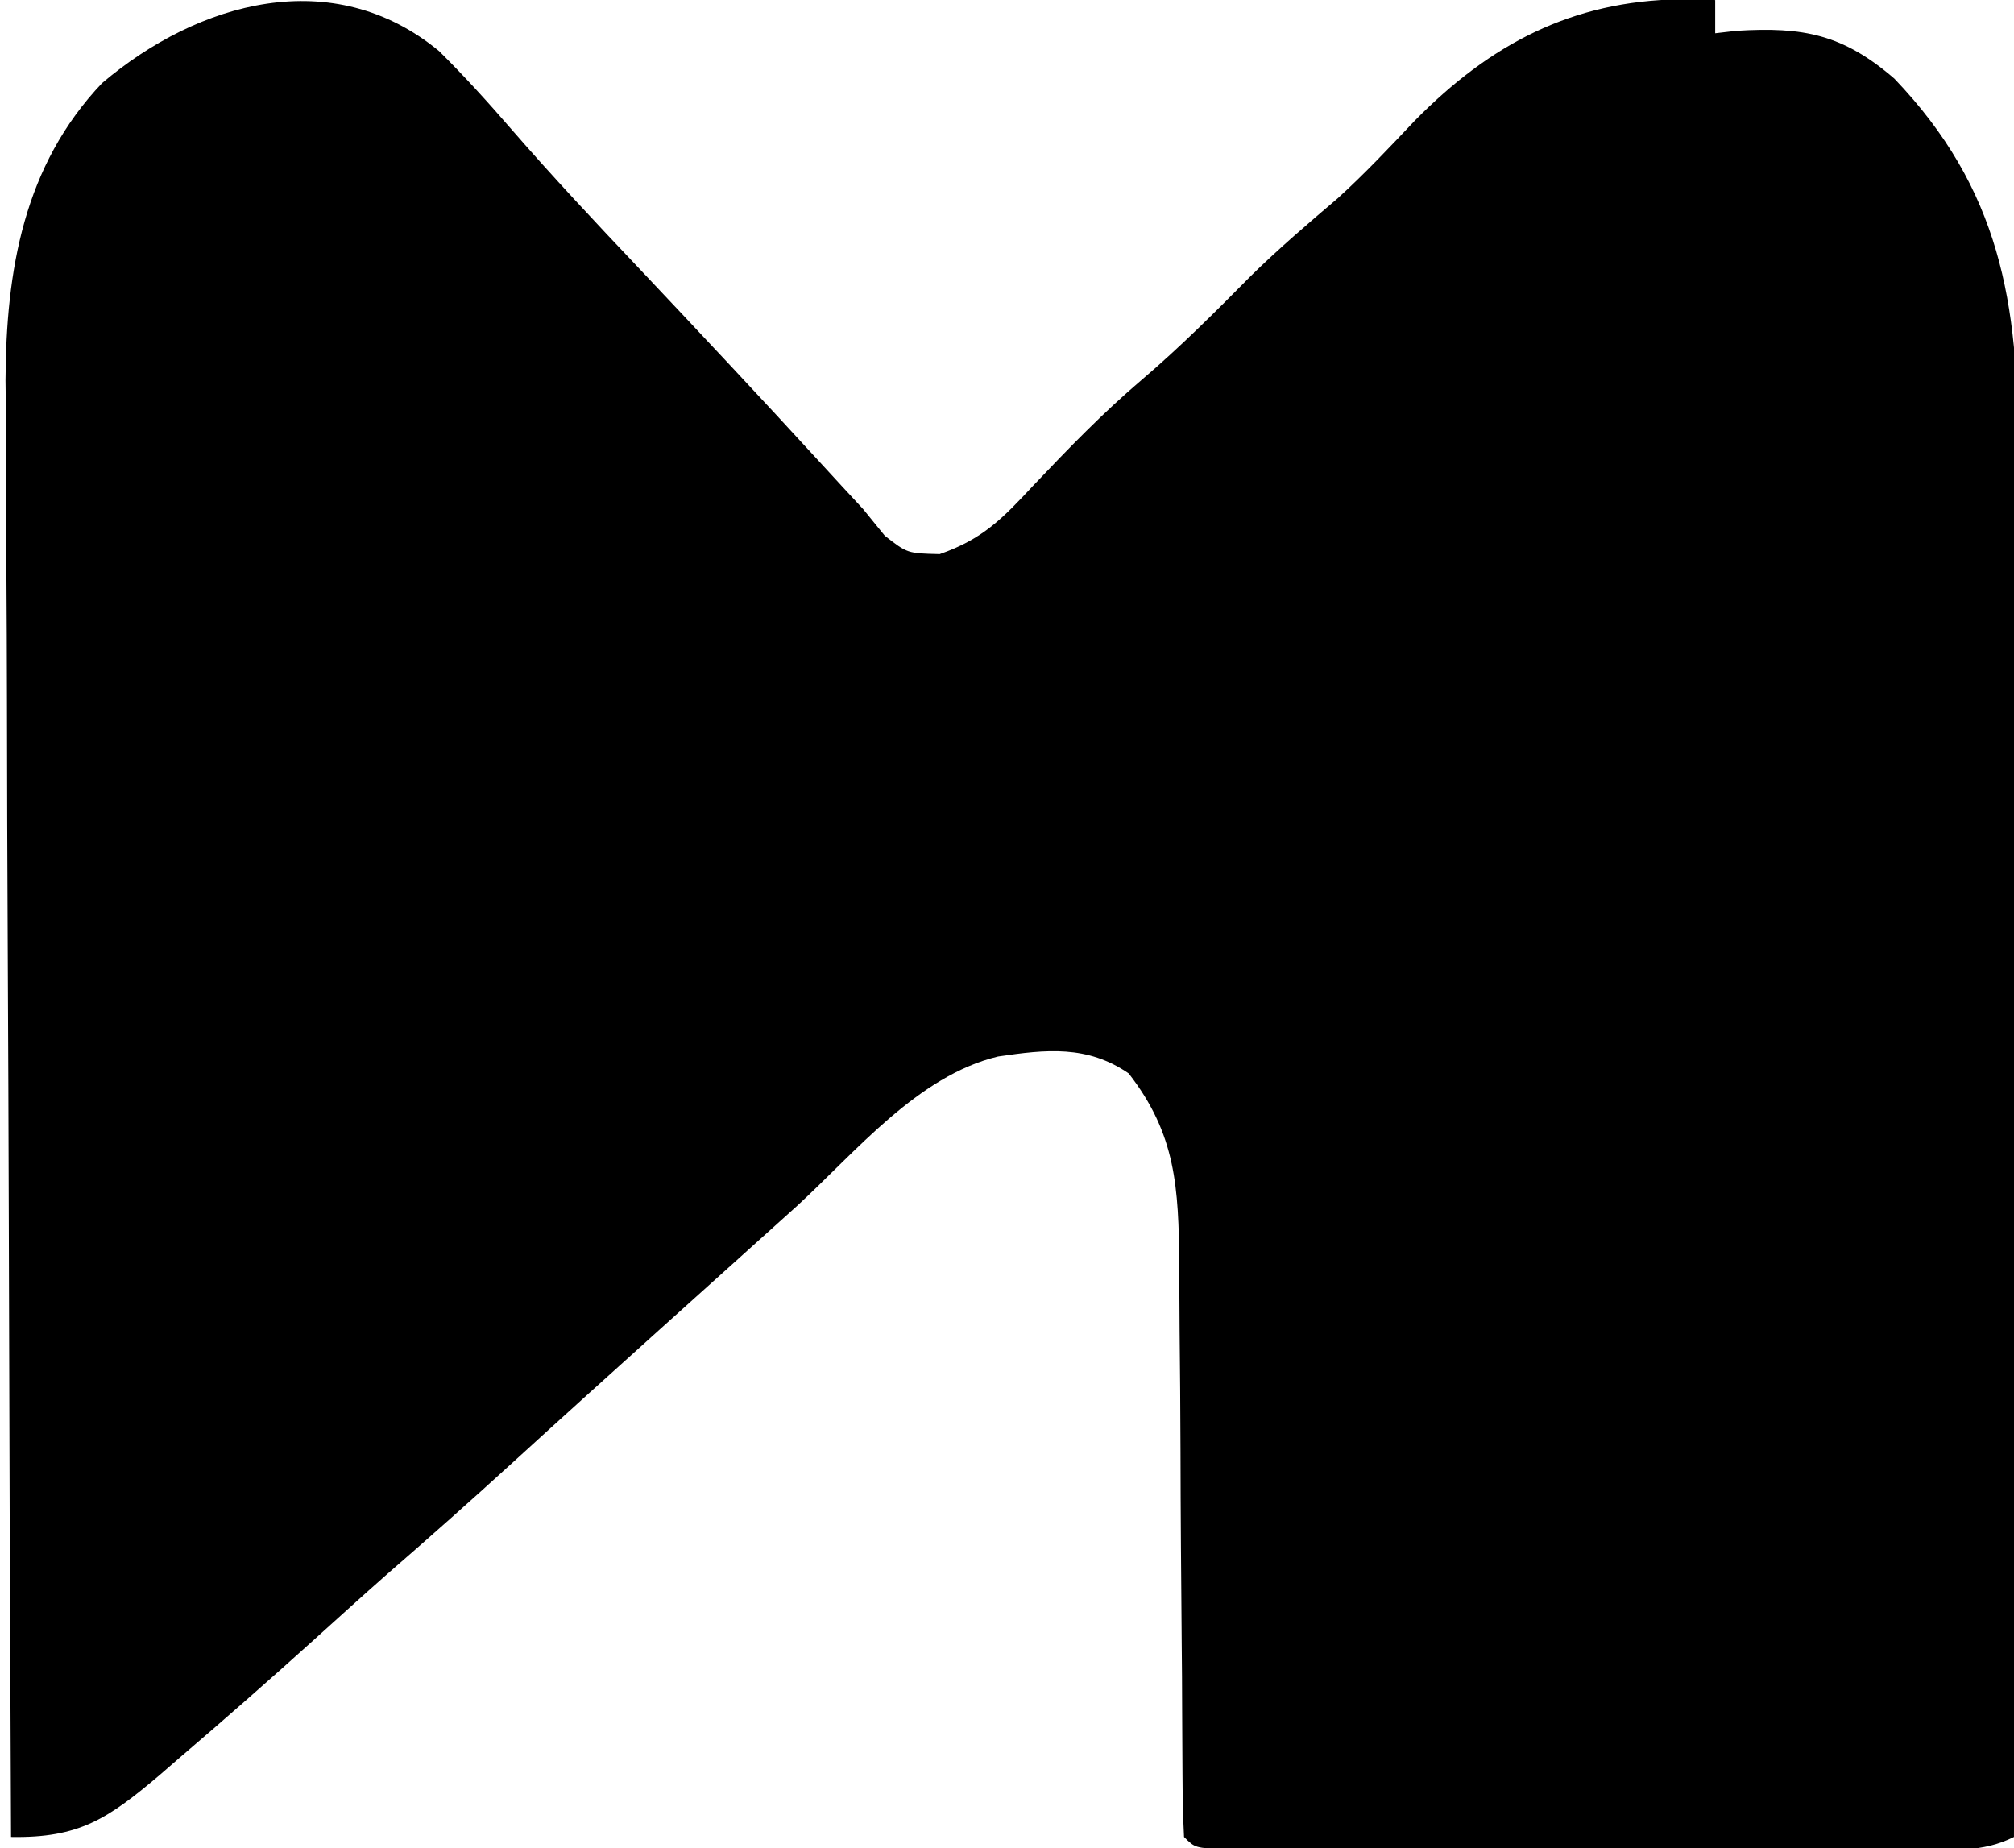
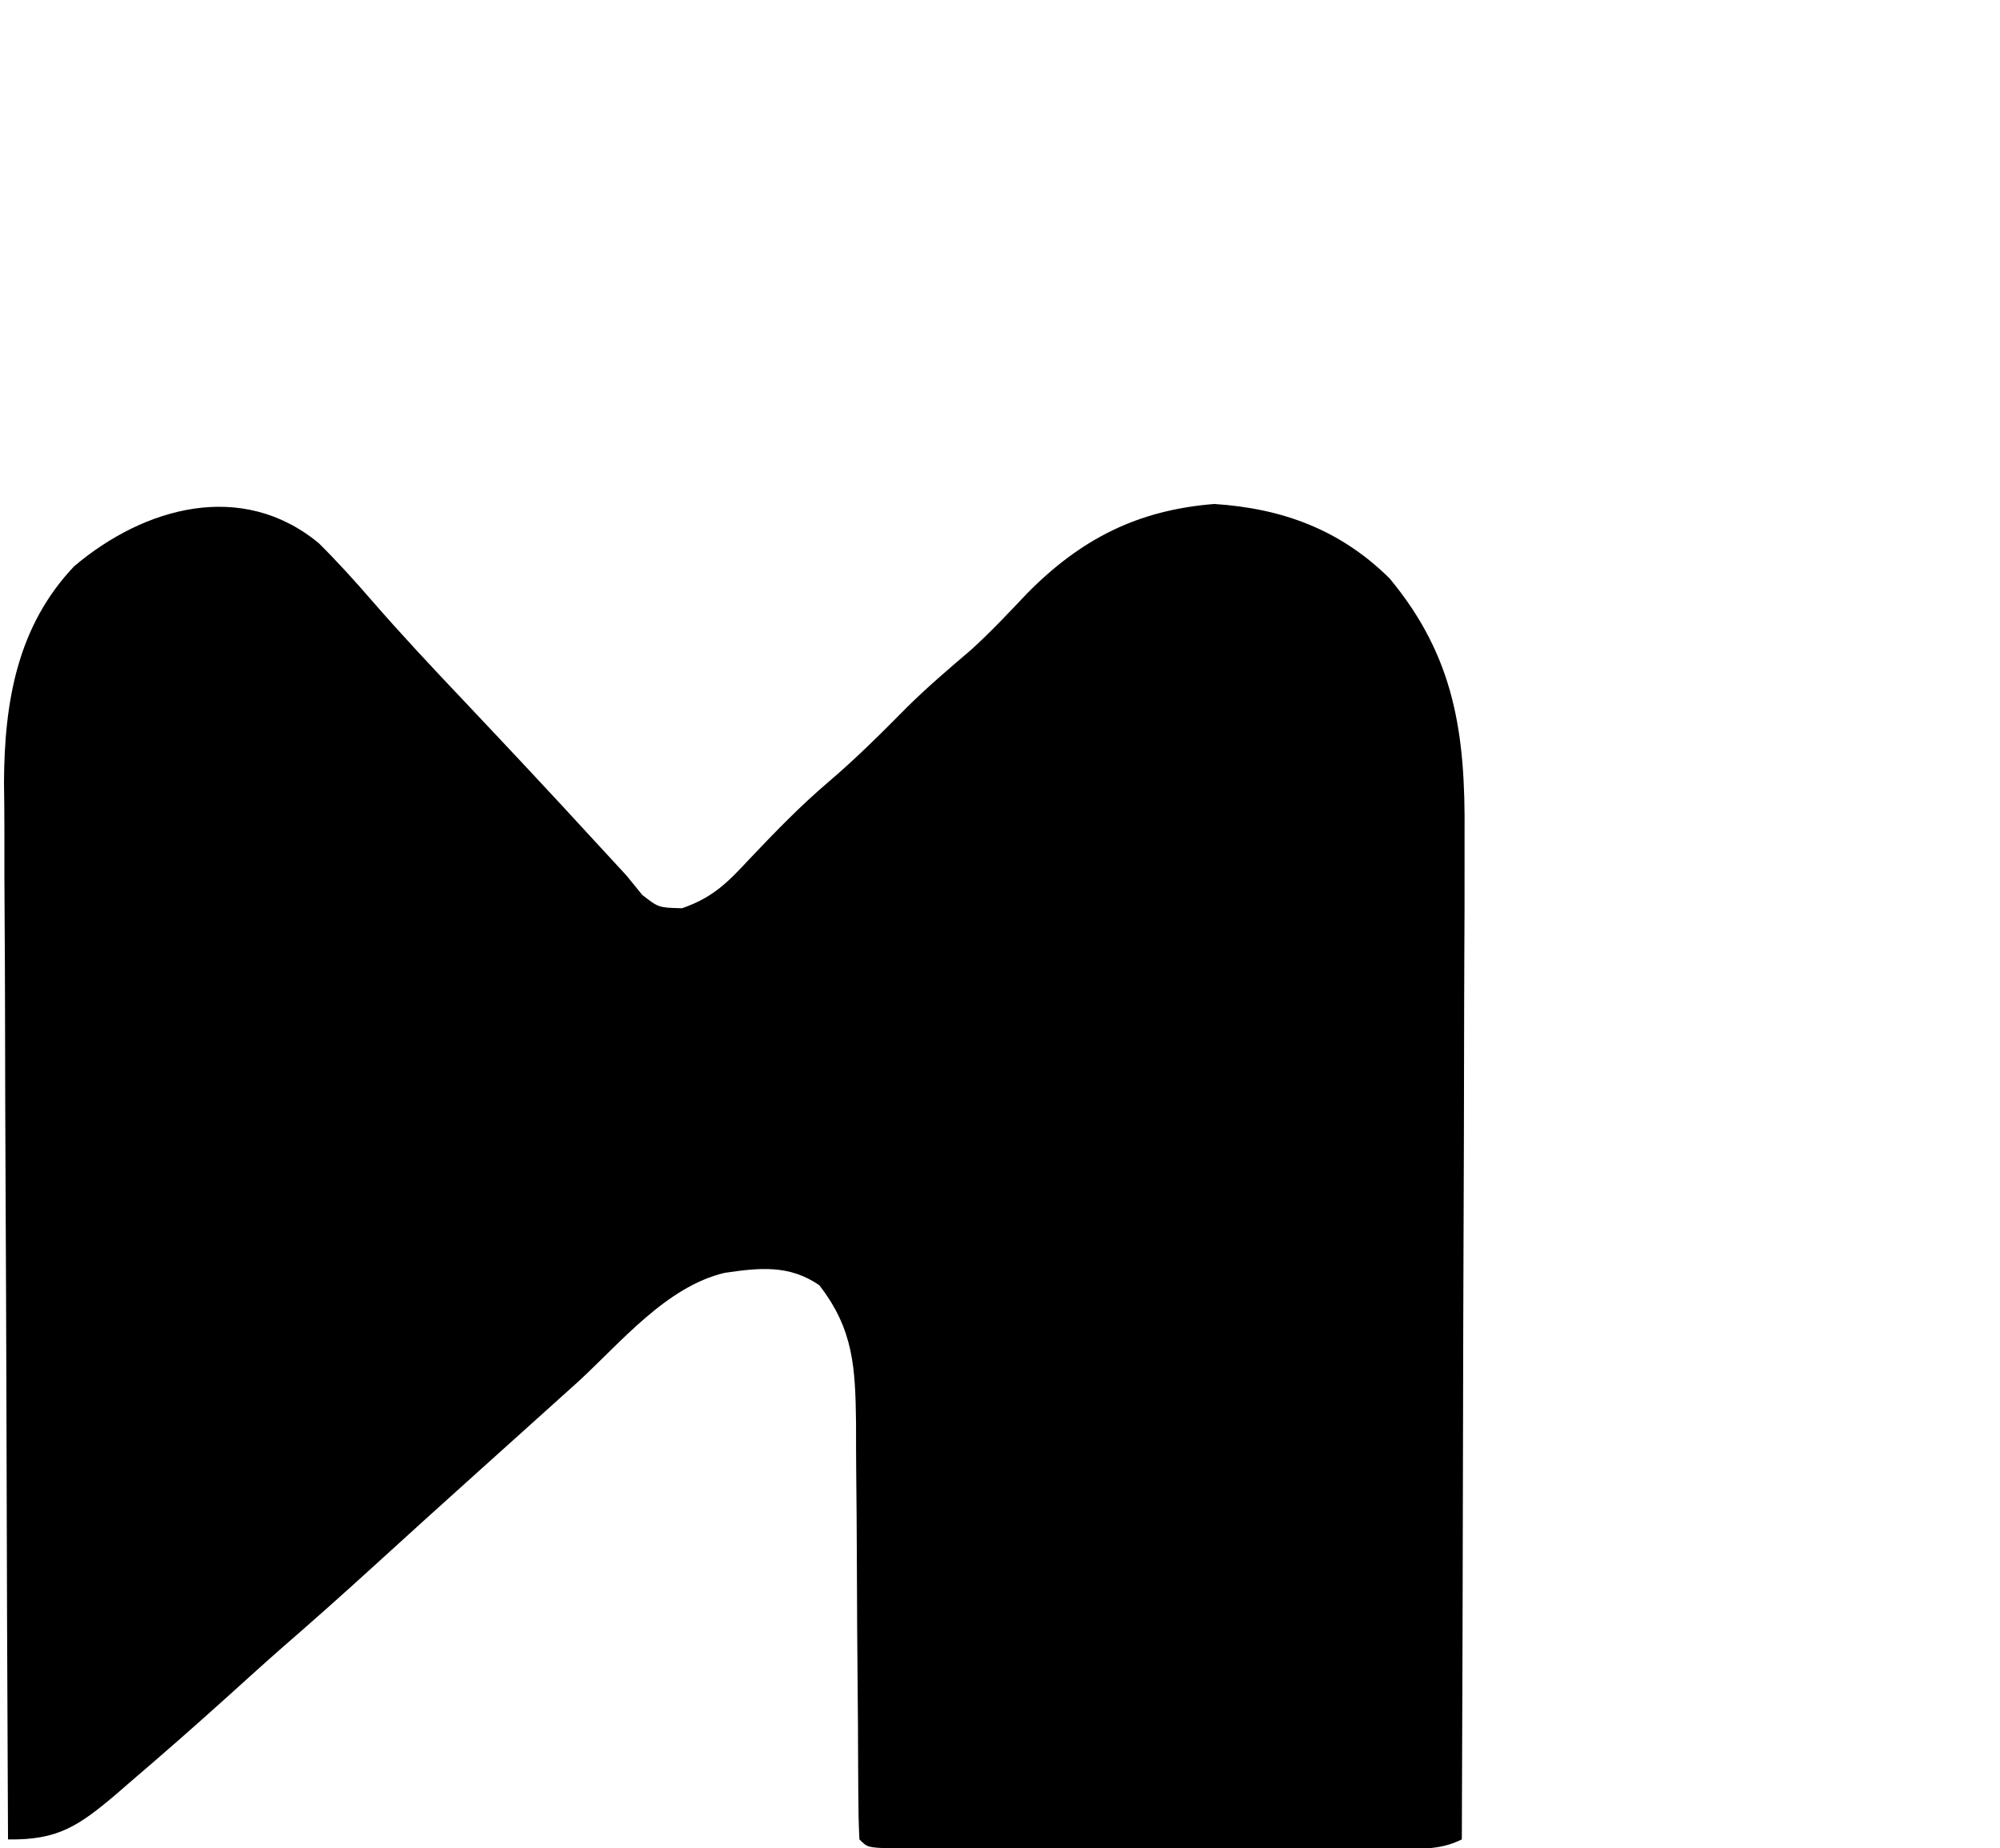
- <svg xmlns="http://www.w3.org/2000/svg" version="1.1" width="182" height="167">
-   <path d="M0 0 C2.29 2.27 4.43 4.63 6.54 7.07 C10.25 11.34 14.11 15.46 18 19.56 C23.54 25.43 29.06 31.31 34.51 37.26 C35.77 38.64 37.04 40.01 38.31 41.38 C38.63 41.77 38.63 41.77 40.27 43.79 C42.31 45.38 42.31 45.38 45.23 45.45 C49.11 44.1 50.9 42.25 53.69 39.25 C56.85 35.92 60 32.66 63.5 29.69 C66.96 26.74 70.13 23.57 73.32 20.34 C75.84 17.86 78.5 15.59 81.19 13.3 C83.66 11.06 85.9 8.67 88.19 6.25 C95 -0.65 102.35 -4.53 112.12 -4.69 C113.18 -4.67 114.23 -4.65 115.31 -4.62 C115.31 -3.63 115.31 -2.65 115.31 -1.62 C115.63 -1.66 115.63 -1.66 117.22 -1.84 C123.28 -2.22 126.86 -1.52 131.5 2.48 C141.03 12.44 142.77 22.76 142.65 36.16 C142.65 37.53 142.65 38.9 142.65 40.27 C142.66 43.96 142.64 47.66 142.62 51.36 C142.6 55.23 142.6 59.1 142.59 62.97 C142.58 70.29 142.56 77.61 142.53 84.93 C142.49 93.27 142.48 101.61 142.46 109.95 C142.43 127.09 142.38 144.23 142.31 161.38 C139.38 162.84 136.77 162.5 133.49 162.5 C132.79 162.51 132.09 162.51 131.37 162.51 C129.05 162.51 126.72 162.51 124.4 162.51 C122.79 162.51 121.18 162.51 119.58 162.51 C116.2 162.51 112.83 162.51 109.45 162.51 C105.12 162.5 100.79 162.5 96.45 162.51 C93.13 162.51 89.81 162.51 86.49 162.51 C84.89 162.51 83.29 162.51 81.69 162.51 C79.46 162.51 77.23 162.51 75 162.5 C74.37 162.5 74.37 162.5 71.15 162.5 C68.31 162.38 68.31 162.38 67.31 161.38 C67.21 159.48 67.18 157.58 67.17 155.68 C67.17 155.07 67.17 155.07 67.15 151.99 C67.15 151.33 67.15 150.68 67.14 150 C67.14 147.95 67.12 145.9 67.1 143.85 C67.05 138.01 67 132.17 66.99 126.34 C66.98 122.77 66.95 119.2 66.91 115.64 C66.89 113.62 66.89 111.61 66.89 109.6 C66.8 102.69 66.61 97.91 62.31 92.38 C58.56 89.8 54.84 90.21 50.5 90.85 C43.27 92.58 37.63 99.49 32.31 104.38 C30.65 105.88 28.98 107.38 27.31 108.88 C26.49 109.62 25.66 110.36 24.81 111.13 C23.16 112.62 21.5 114.1 19.85 115.59 C15.45 119.55 11.06 123.51 6.69 127.5 C2.94 130.92 -0.85 134.29 -4.68 137.61 C-6.93 139.59 -9.15 141.61 -11.38 143.62 C-15.39 147.24 -19.45 150.8 -23.56 154.31 C-24.11 154.79 -24.66 155.26 -25.22 155.75 C-29.93 159.74 -32.53 161.49 -38.69 161.38 C-38.78 143.05 -38.85 124.73 -38.89 106.4 C-38.92 97.89 -38.94 89.38 -38.99 80.87 C-39.03 73.45 -39.05 66.03 -39.06 58.61 C-39.07 54.69 -39.08 50.76 -39.11 46.84 C-39.14 43.13 -39.15 39.43 -39.14 35.73 C-39.14 33.74 -39.16 31.75 -39.19 29.76 C-39.14 19.8 -37.55 10.35 -30.46 2.88 C-21.76 -4.49 -9.58 -7.92 0 0 Z " fill="currentColor" transform="translate(39.6875,4.625)" />
+ <svg xmlns="http://www.w3.org/2000/svg" version="1.1" width="249" height="230">
+   <path d="M0 0 C2.29 2.27 4.43 4.63 6.54 7.07 C10.25 11.34 14.11 15.46 18 19.56 C23.54 25.43 29.06 31.31 34.51 37.26 C35.77 38.64 37.04 40.01 38.31 41.38 C38.63 41.77 38.63 41.77 40.27 43.79 C42.31 45.38 42.31 45.38 45.23 45.45 C49.11 44.1 50.9 42.25 53.69 39.25 C56.85 35.92 60 32.66 63.5 29.69 C66.96 26.74 70.13 23.57 73.32 20.34 C75.84 17.86 78.5 15.59 81.19 13.3 C83.66 11.06 85.9 8.67 88.19 6.25 C94.89 -0.54 101.98 -4.13 111.5 -4.88 C120.02 -4.32 127.18 -1.67 133.31 4.38 C141.44 14.16 142.76 23.72 142.65 36.16 C142.65 37.53 142.65 38.9 142.65 40.27 C142.66 43.96 142.64 47.66 142.62 51.36 C142.6 55.23 142.6 59.1 142.59 62.97 C142.58 70.29 142.56 77.61 142.53 84.93 C142.49 93.27 142.48 101.61 142.46 109.95 C142.43 127.09 142.38 144.23 142.31 161.38 C139.38 162.84 136.77 162.5 133.49 162.5 C132.79 162.51 132.09 162.51 131.37 162.51 C129.05 162.51 126.72 162.51 124.4 162.51 C122.79 162.51 121.18 162.51 119.58 162.51 C116.2 162.51 112.83 162.51 109.45 162.51 C105.12 162.5 100.79 162.5 96.45 162.51 C93.13 162.51 89.81 162.51 86.49 162.51 C84.89 162.51 83.29 162.51 81.69 162.51 C79.46 162.51 77.23 162.51 75 162.5 C74.37 162.5 74.37 162.5 71.15 162.5 C68.31 162.38 68.31 162.38 67.31 161.38 C67.21 159.48 67.18 157.58 67.17 155.68 C67.17 155.07 67.17 155.07 67.15 151.99 C67.15 151.33 67.15 150.68 67.14 150 C67.14 147.95 67.12 145.9 67.1 143.85 C67.05 138.01 67 132.17 66.99 126.34 C66.98 122.77 66.95 119.2 66.91 115.64 C66.89 113.62 66.89 111.61 66.89 109.6 C66.8 102.69 66.61 97.91 62.31 92.38 C58.56 89.8 54.84 90.21 50.5 90.85 C43.27 92.58 37.63 99.49 32.31 104.38 C30.65 105.88 28.98 107.38 27.31 108.88 C26.49 109.62 25.66 110.36 24.81 111.13 C23.16 112.62 21.5 114.1 19.85 115.59 C15.45 119.55 11.06 123.51 6.69 127.5 C2.94 130.92 -0.85 134.29 -4.68 137.61 C-6.93 139.59 -9.15 141.61 -11.38 143.62 C-15.39 147.24 -19.45 150.8 -23.56 154.31 C-24.11 154.79 -24.66 155.26 -25.22 155.75 C-29.93 159.74 -32.53 161.49 -38.69 161.38 C-38.78 143.05 -38.85 124.73 -38.89 106.4 C-38.92 97.89 -38.94 89.38 -38.99 80.87 C-39.03 73.45 -39.05 66.03 -39.06 58.61 C-39.07 54.69 -39.08 50.76 -39.11 46.84 C-39.14 43.13 -39.15 39.43 -39.14 35.73 C-39.14 33.74 -39.16 31.75 -39.19 29.76 C-39.14 19.8 -37.55 10.35 -30.46 2.88 C-21.76 -4.49 -9.58 -7.92 0 0 Z " fill="currentColor" transform="translate(39.6875,67.625)" />
</svg>
